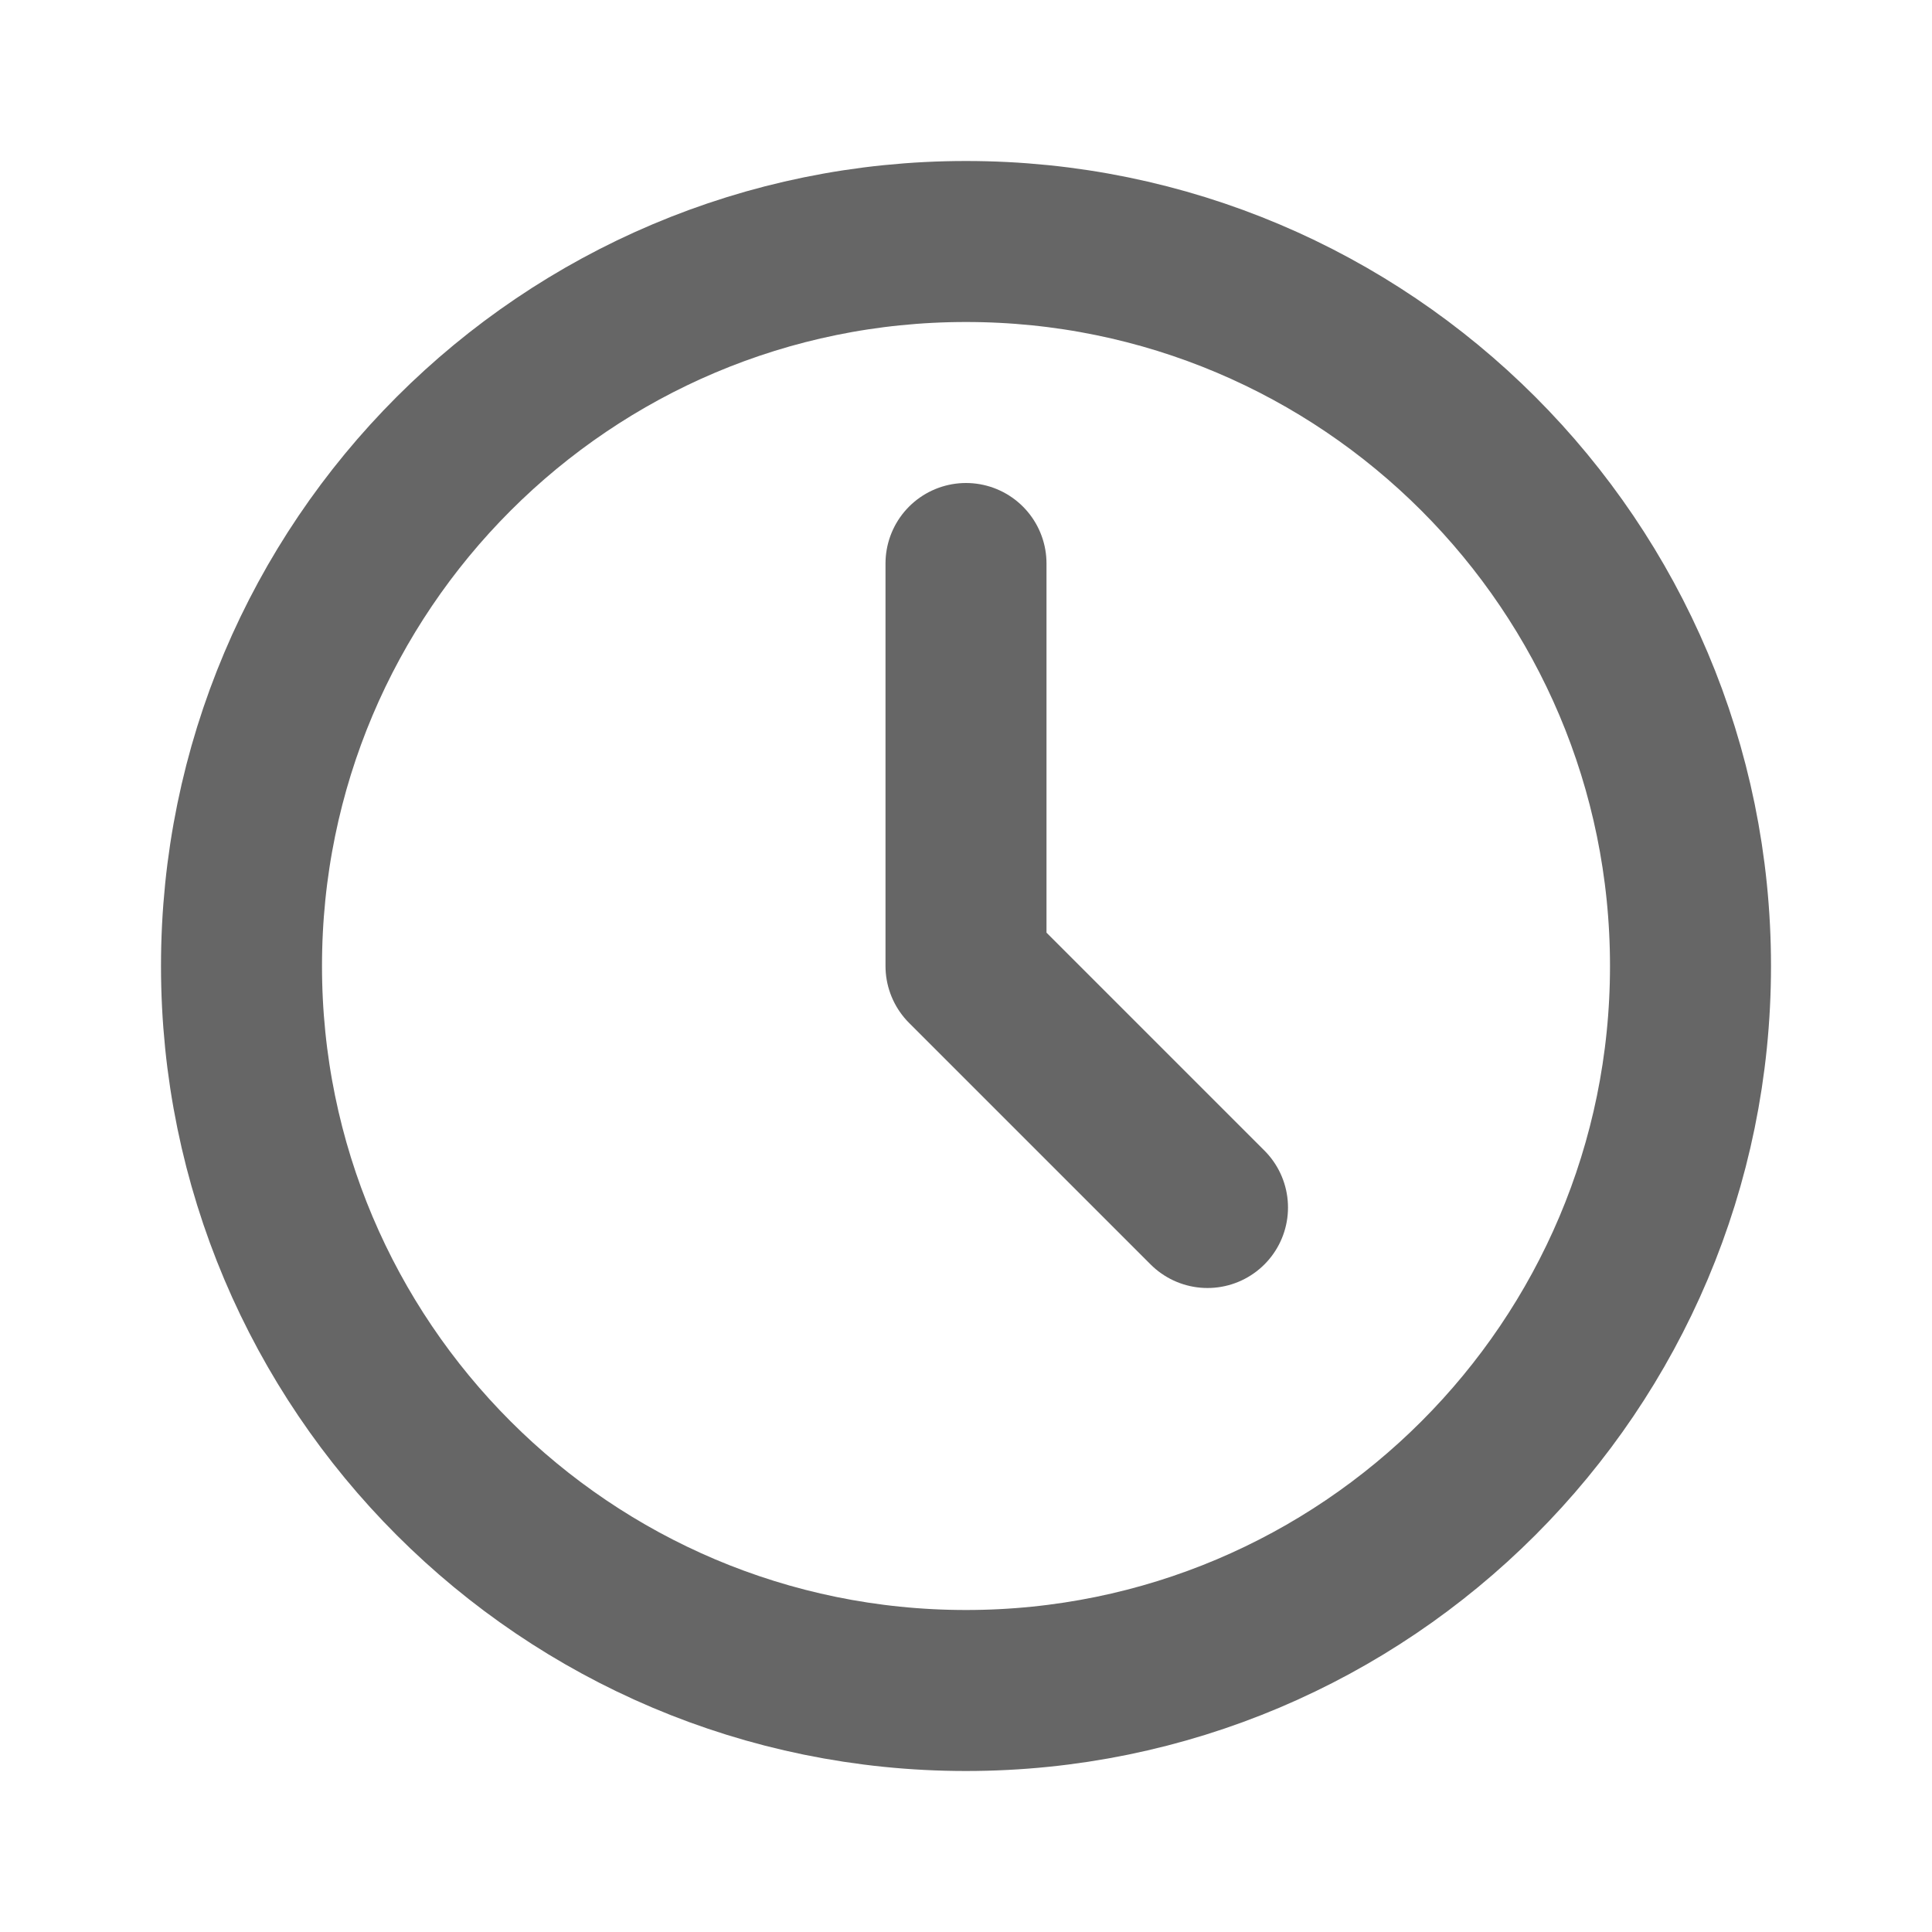
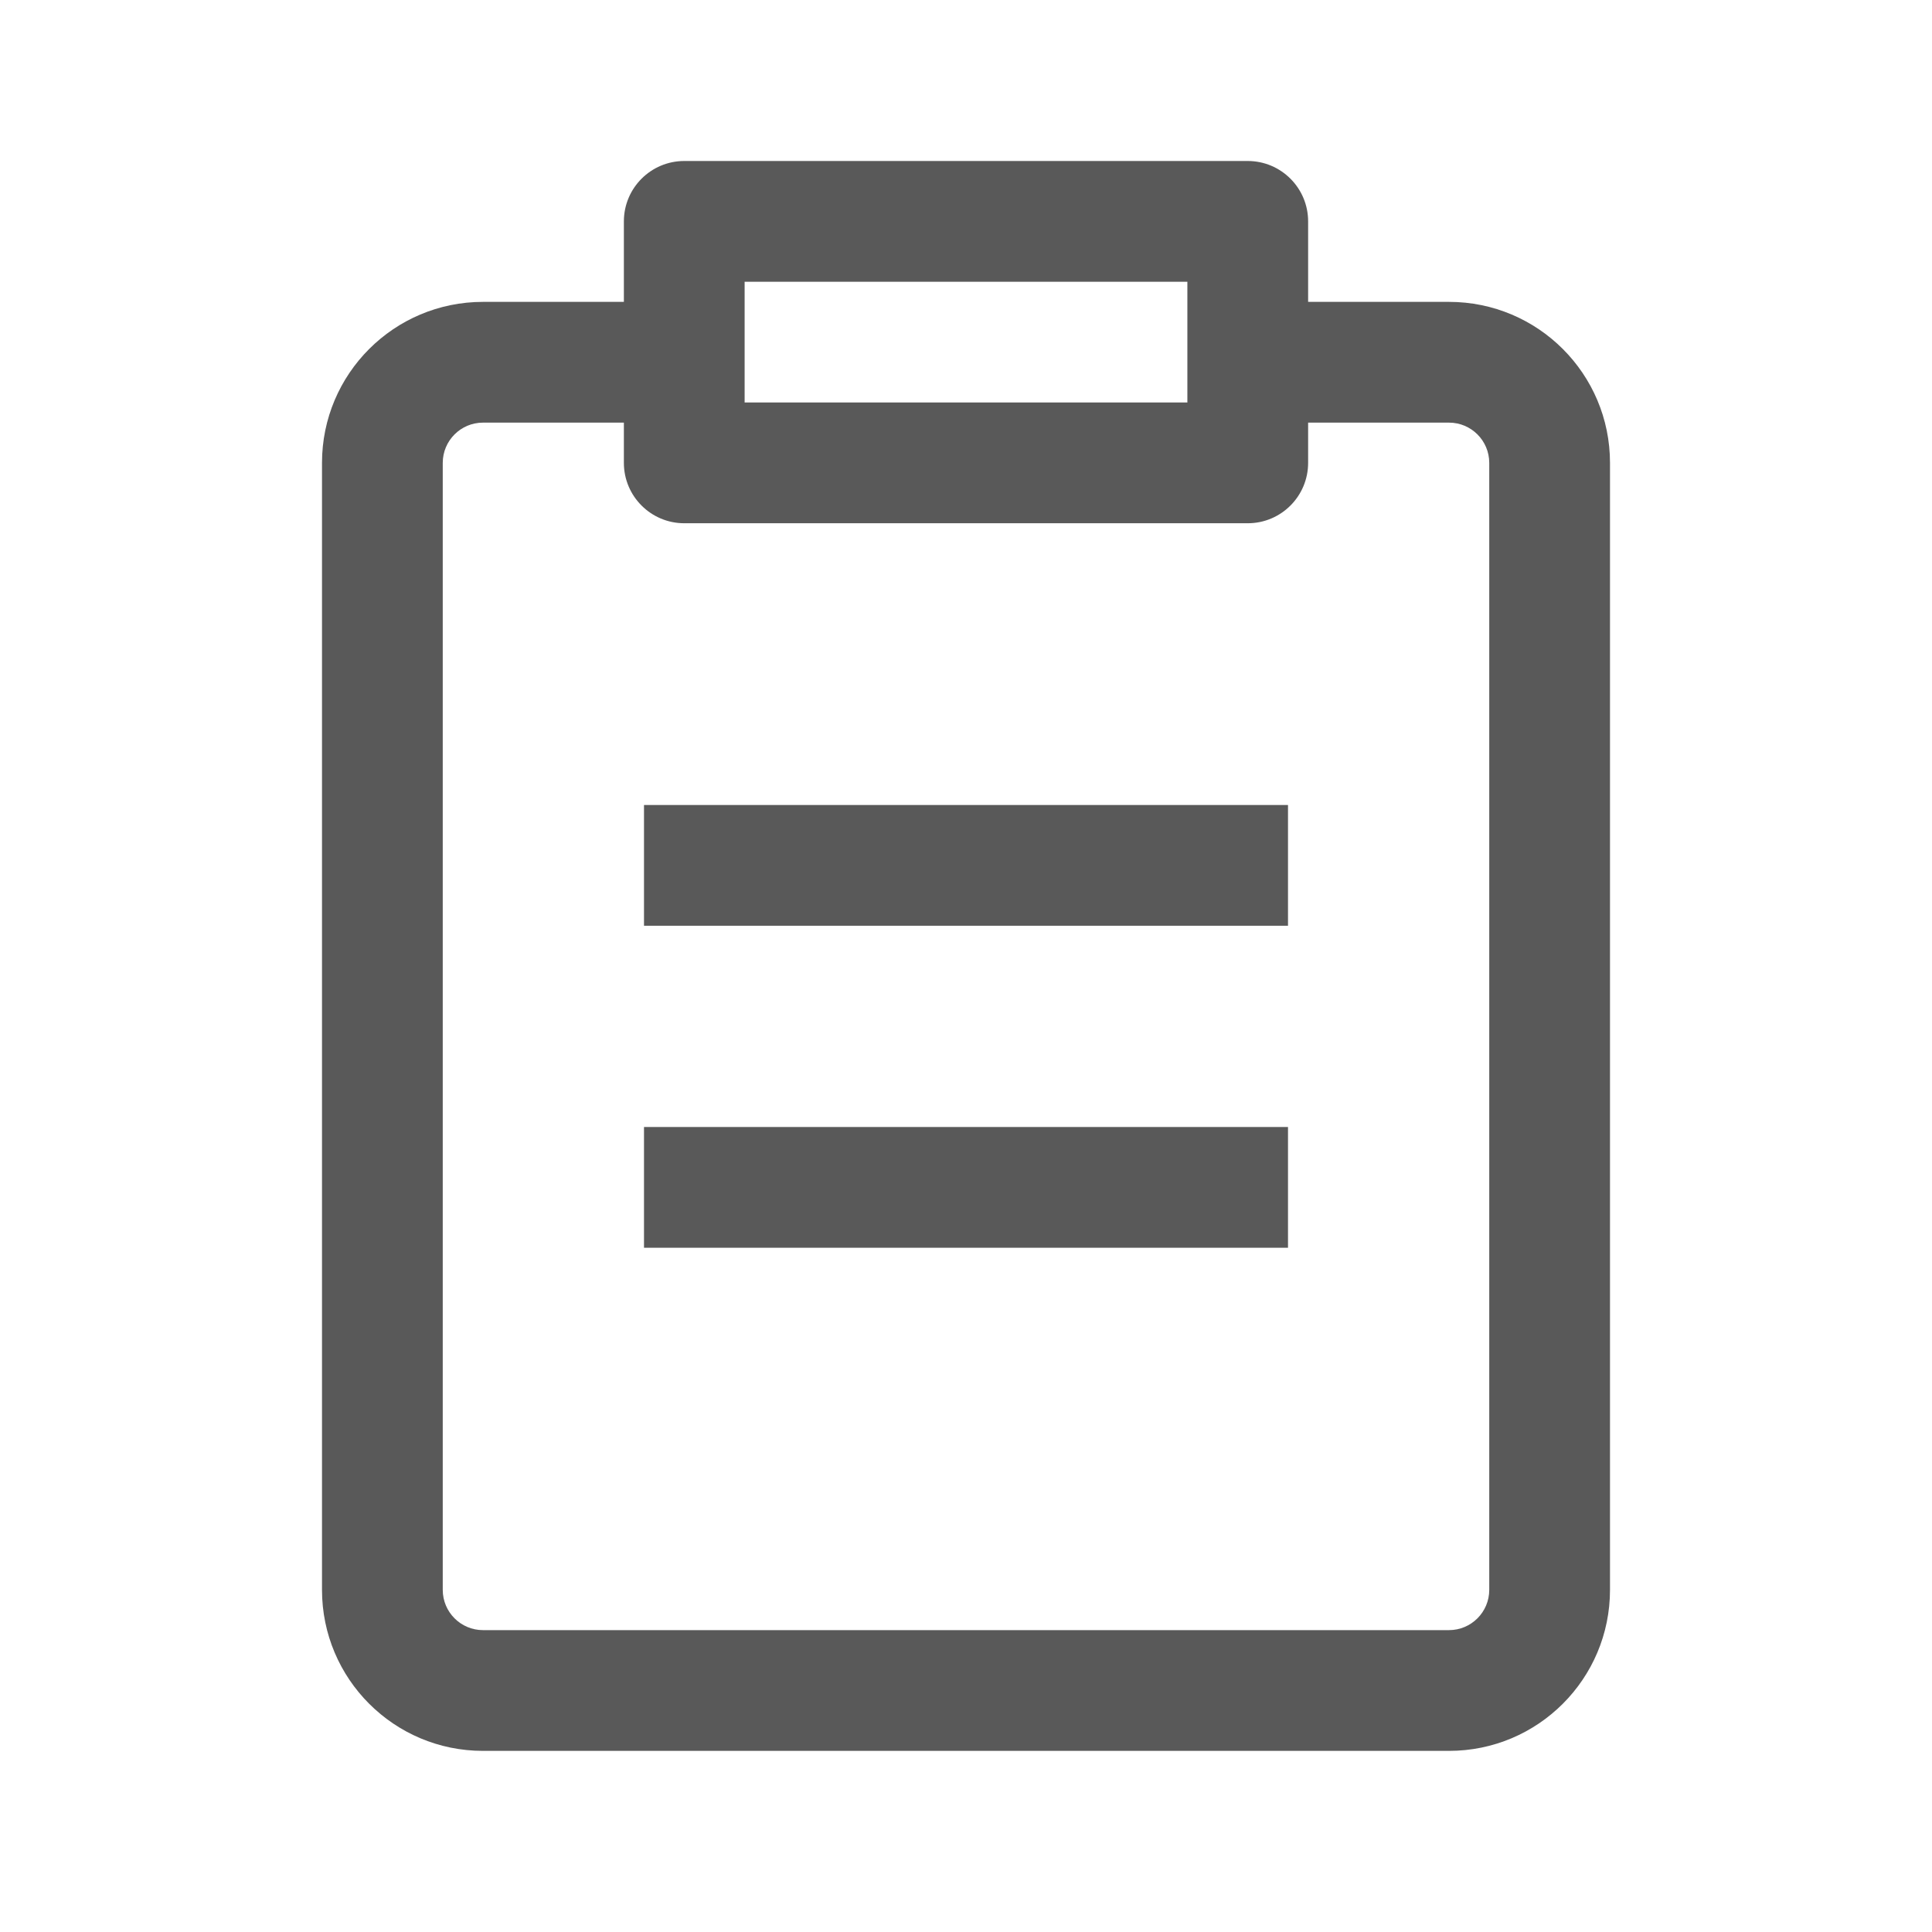
<svg xmlns="http://www.w3.org/2000/svg" width="24" height="24" viewBox="0 0 24 24" fill="none">
-   <circle cx="12" cy="12" r="9" stroke="#666666" stroke-width="2" />
-   <path d="M12 7V12L15 15" stroke="#666666" stroke-width="2" stroke-linecap="round" stroke-linejoin="round" />
+   <path d="M16 11.5H8V10H16V11.5Z" fill="black" fill-opacity="0.65" />
+   <path d="M16 15.5H8V14H16V15.5Z" fill="black" fill-opacity="0.65" />
+   <path fill-rule="evenodd" clip-rule="evenodd" d="M7.75 2.75C7.75 2.336 8.086 2 8.5 2H15.5C15.914 2 16.25 2.336 16.25 2.75V3.75H18C19.105 3.75 20 4.645 20 5.75V19.75C20 20.855 19.105 21.75 18 21.75H6C4.895 21.75 4 20.855 4 19.75V5.75C4 4.645 4.895 3.75 6 3.75H7.75V2.75ZM16.25 5.75V5.25H18C18.276 5.25 18.5 5.474 18.5 5.75V19.75C18.5 20.026 18.276 20.25 18 20.25H6C5.724 20.25 5.5 20.026 5.5 19.75V5.75C5.5 5.474 5.724 5.25 6 5.25H7.75V5.75C7.75 6.164 8.086 6.5 8.5 6.5H15.5C15.914 6.5 16.25 6.164 16.25 5.75ZM9.25 3.5V5H14.75V3.5H9.25Z" fill="black" fill-opacity="0.65" />
</svg>
